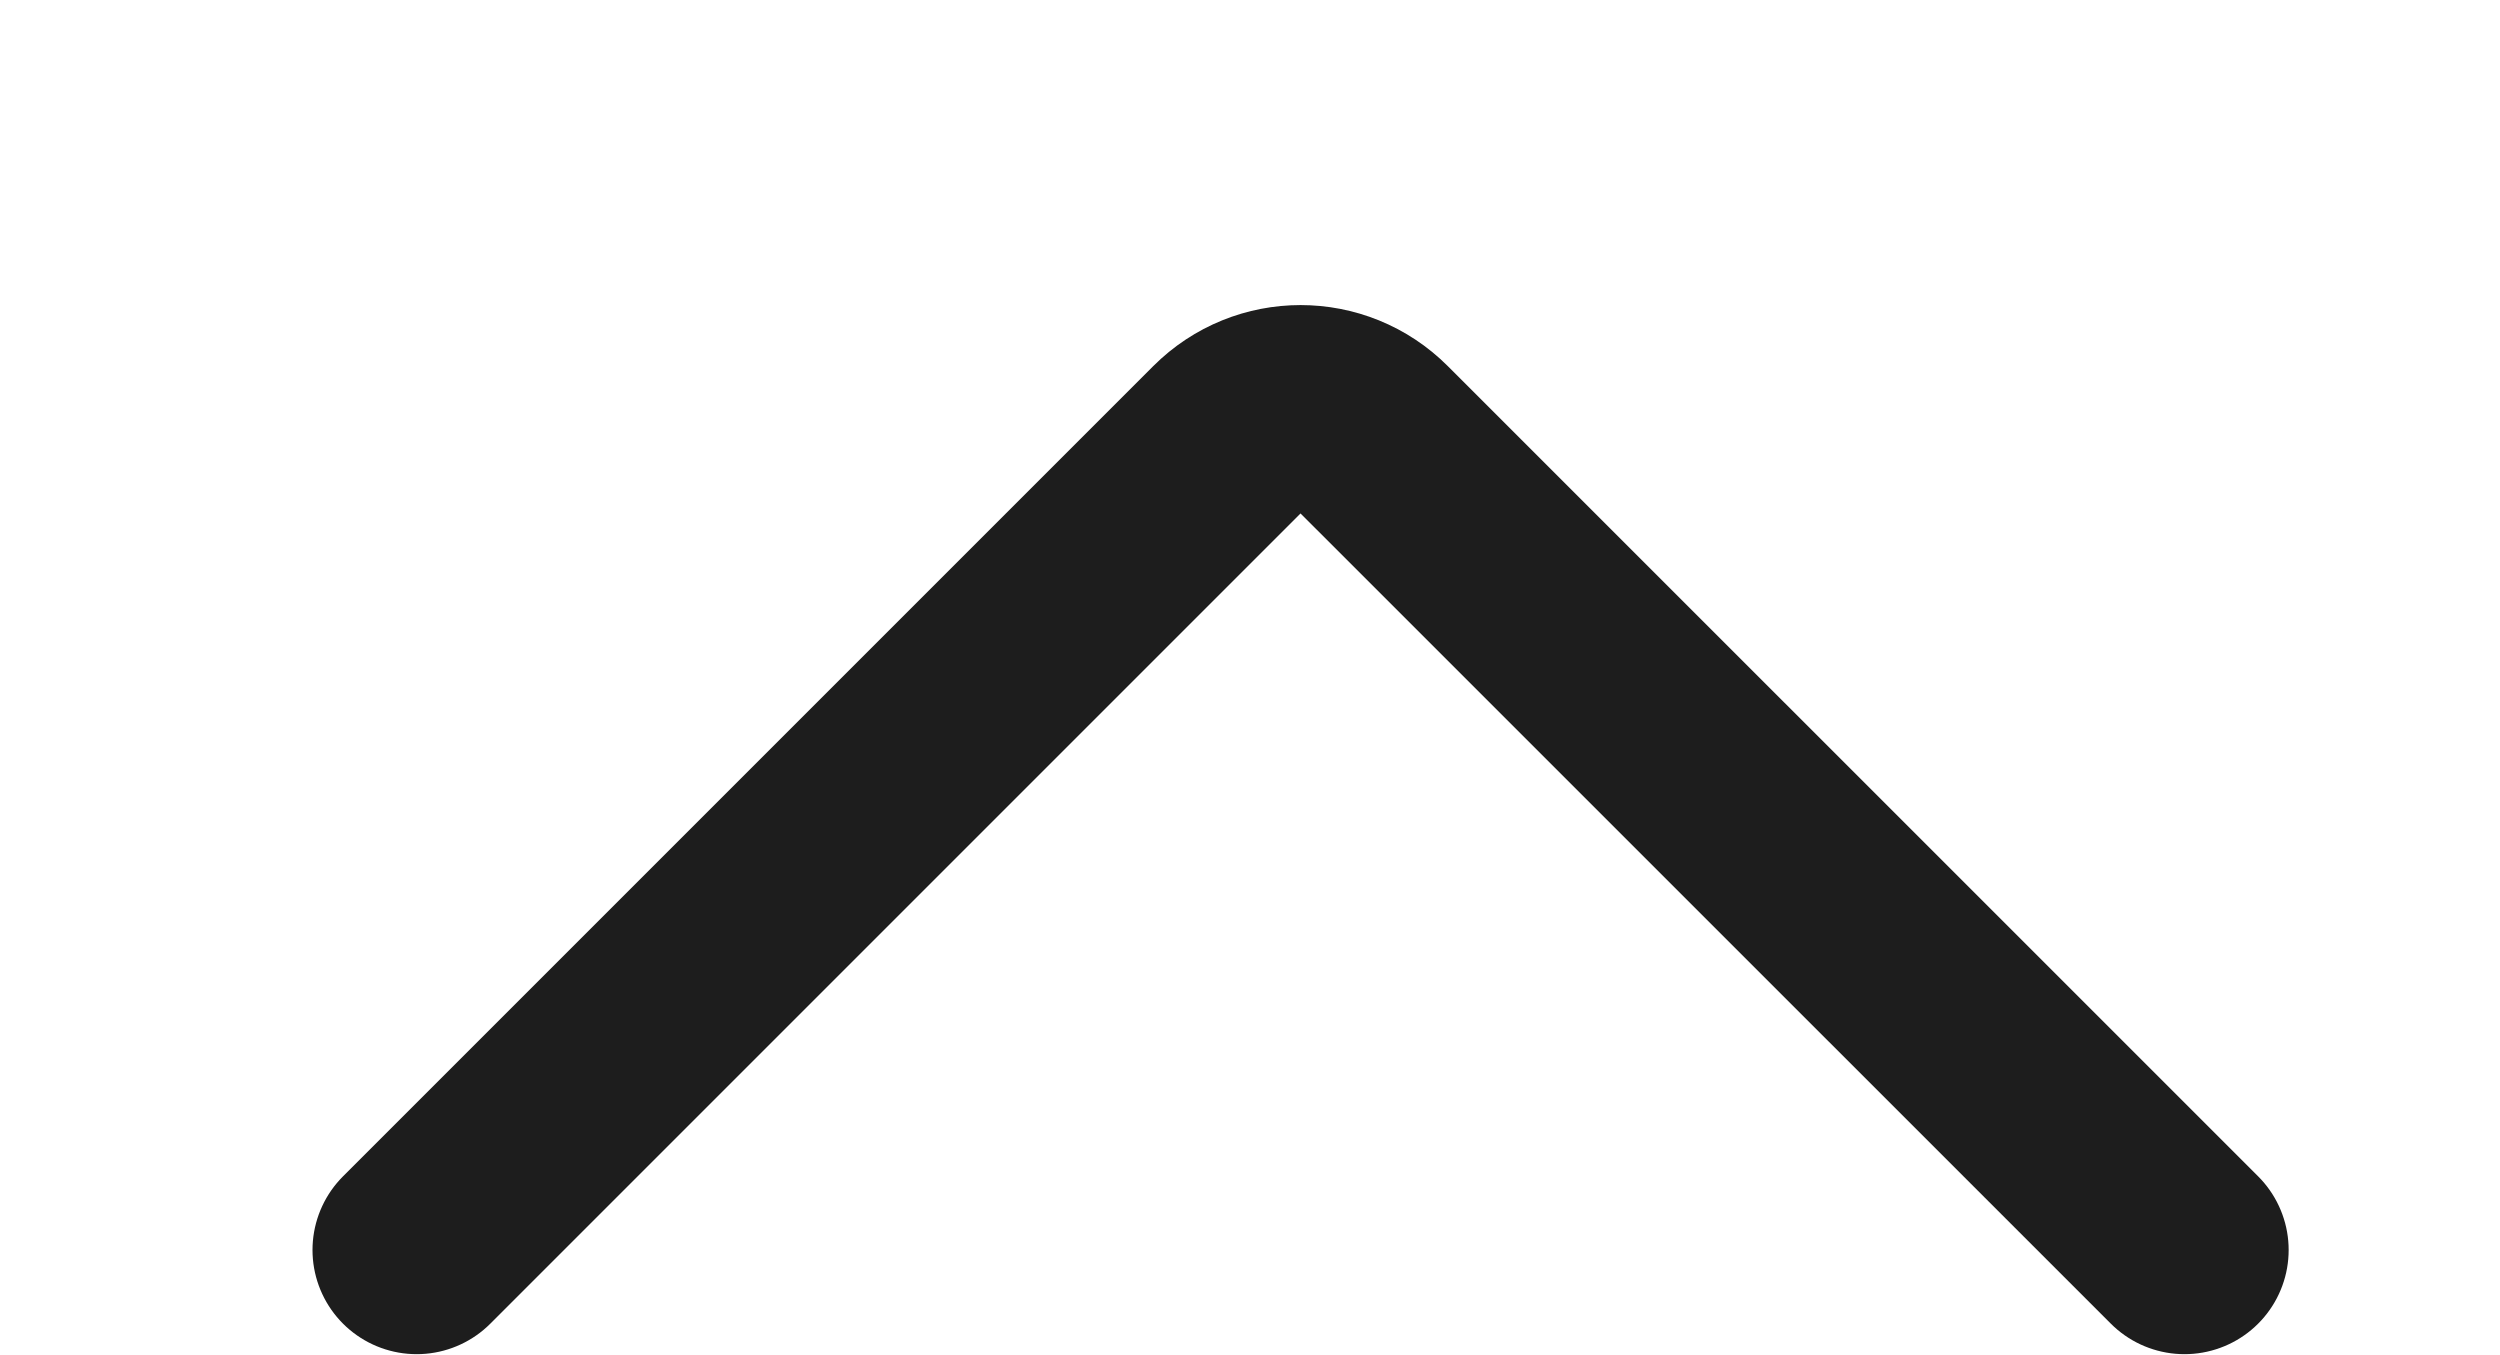
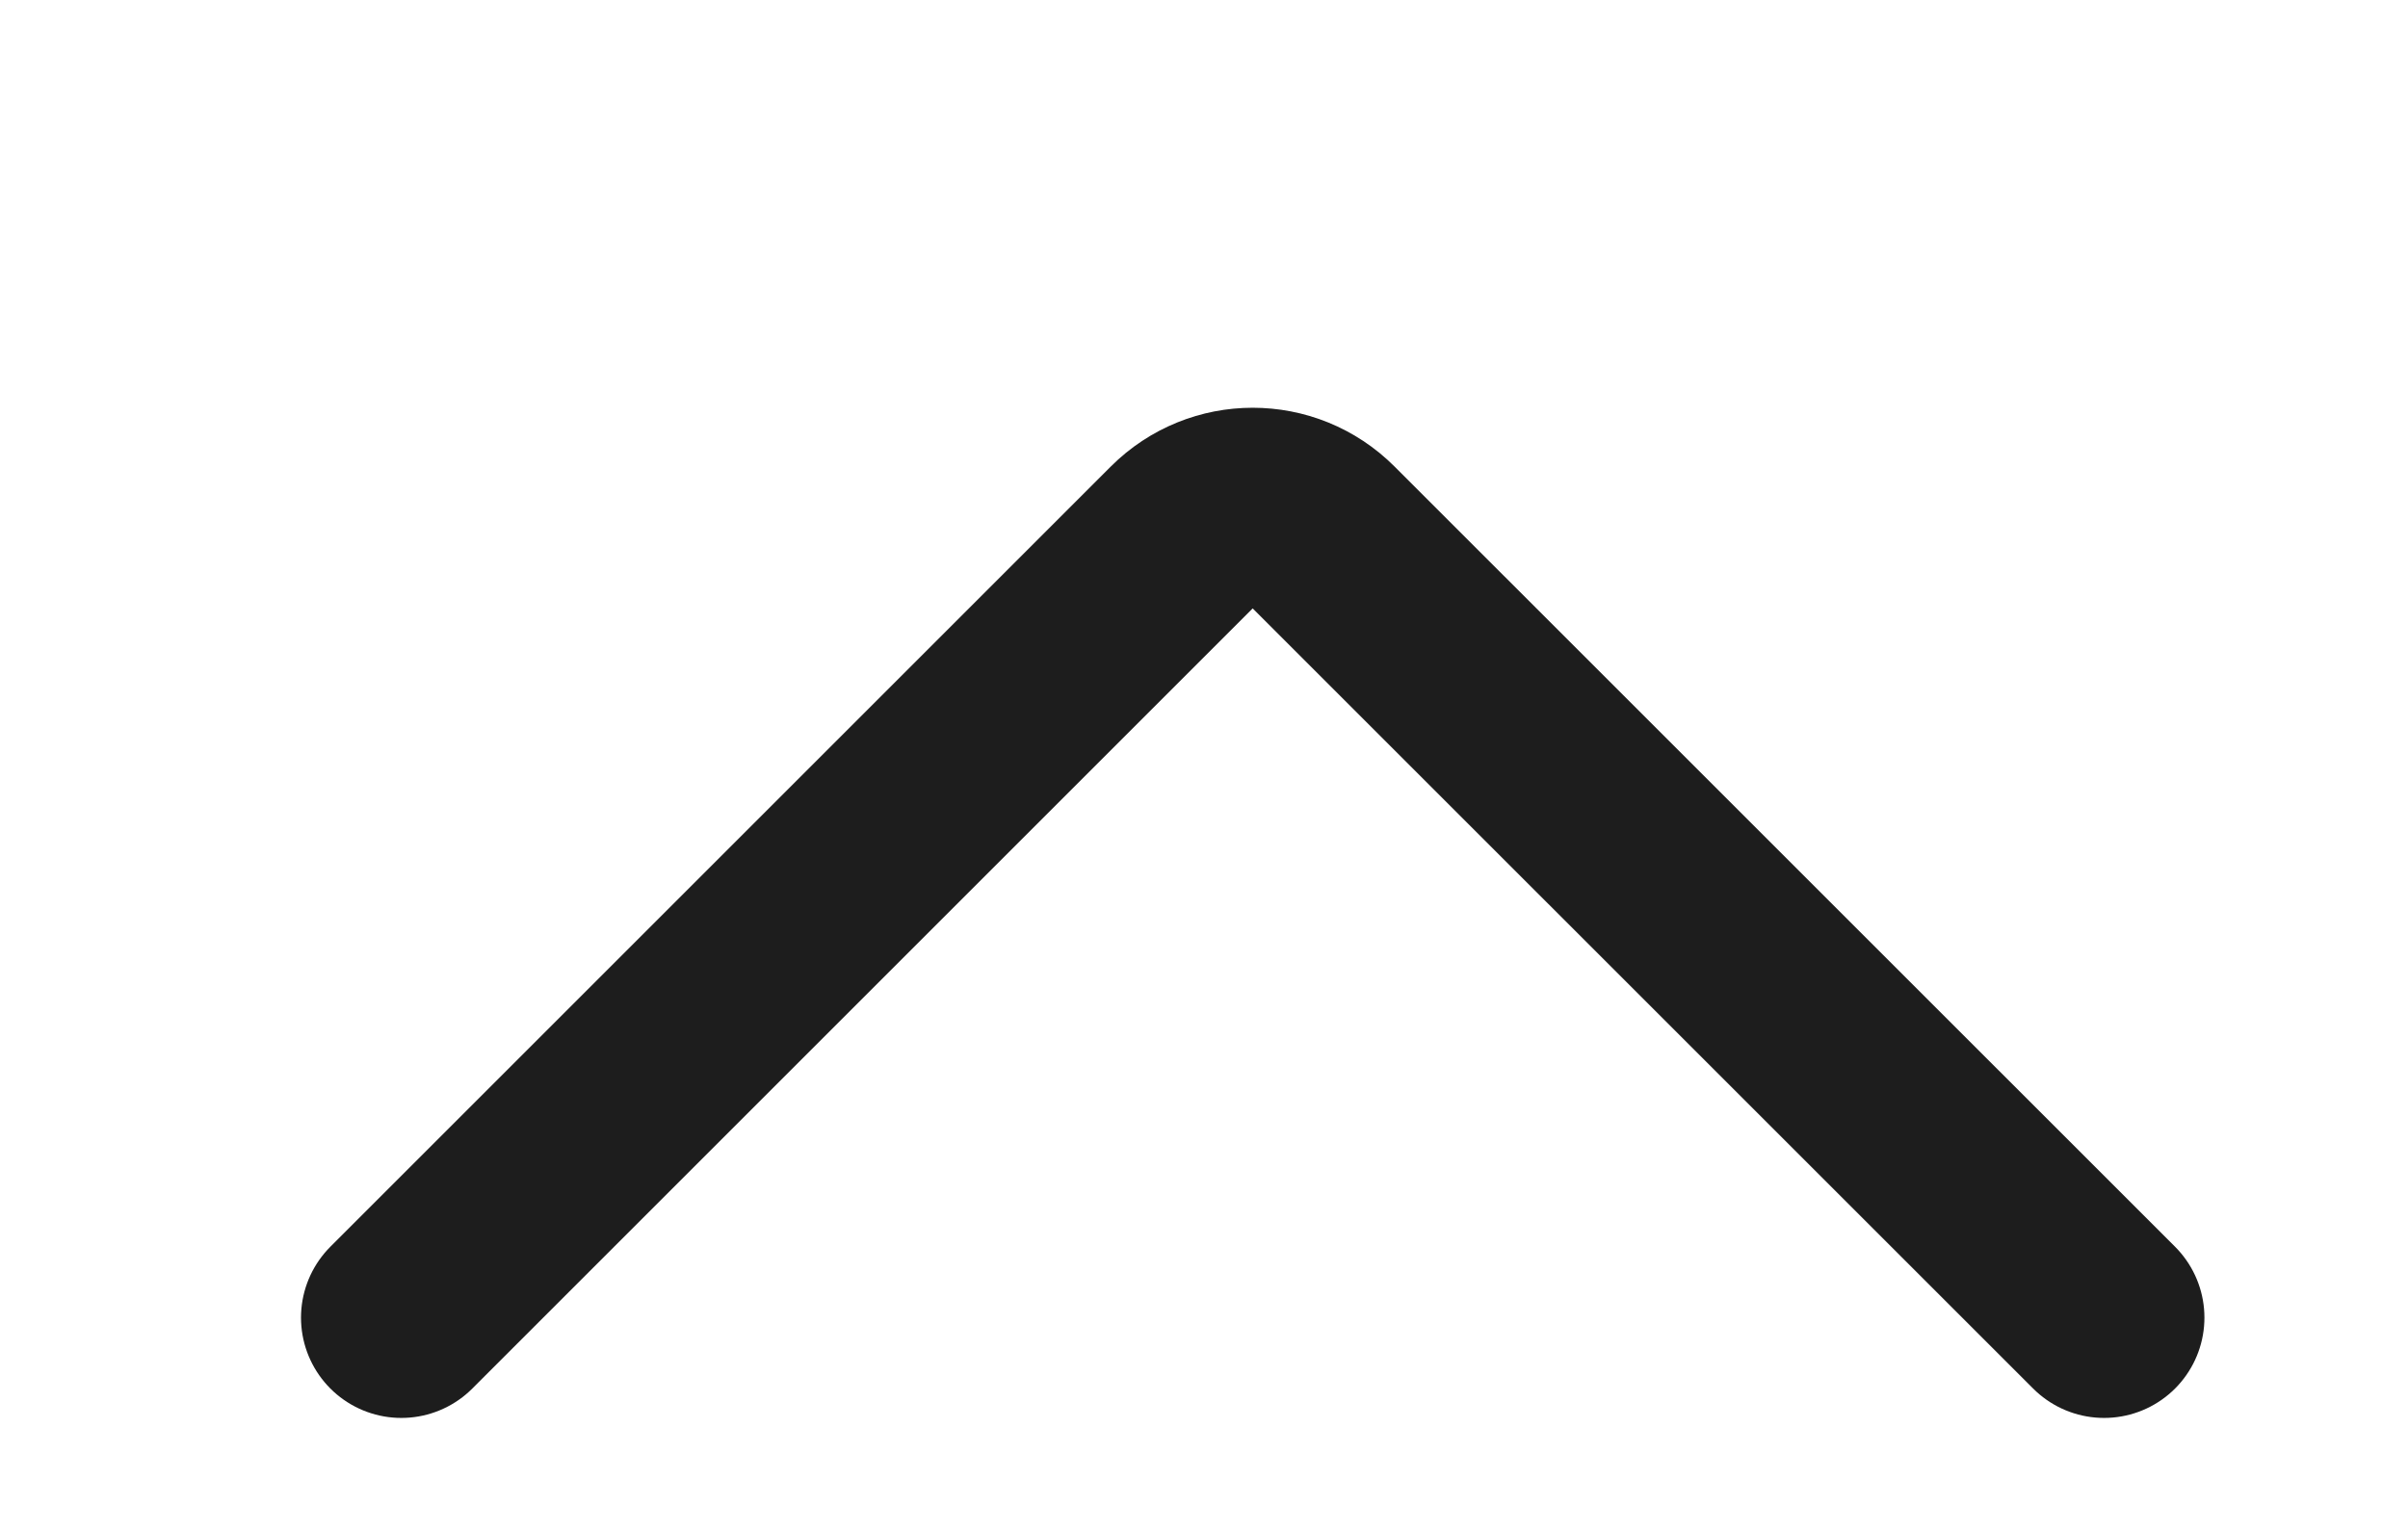
- <svg xmlns="http://www.w3.org/2000/svg" width="24" height="13" viewBox="0 0 24 13" fill="none">
+ <svg xmlns="http://www.w3.org/2000/svg" width="22" height="14" viewBox="0 0 24 13" fill="none">
  <path d="M4 12L11.778 4.222C12.169 3.831 12.802 3.831 13.192 4.222L20.971 12" stroke="#1D1D1D" stroke-width="2" stroke-linecap="round" />
</svg>
